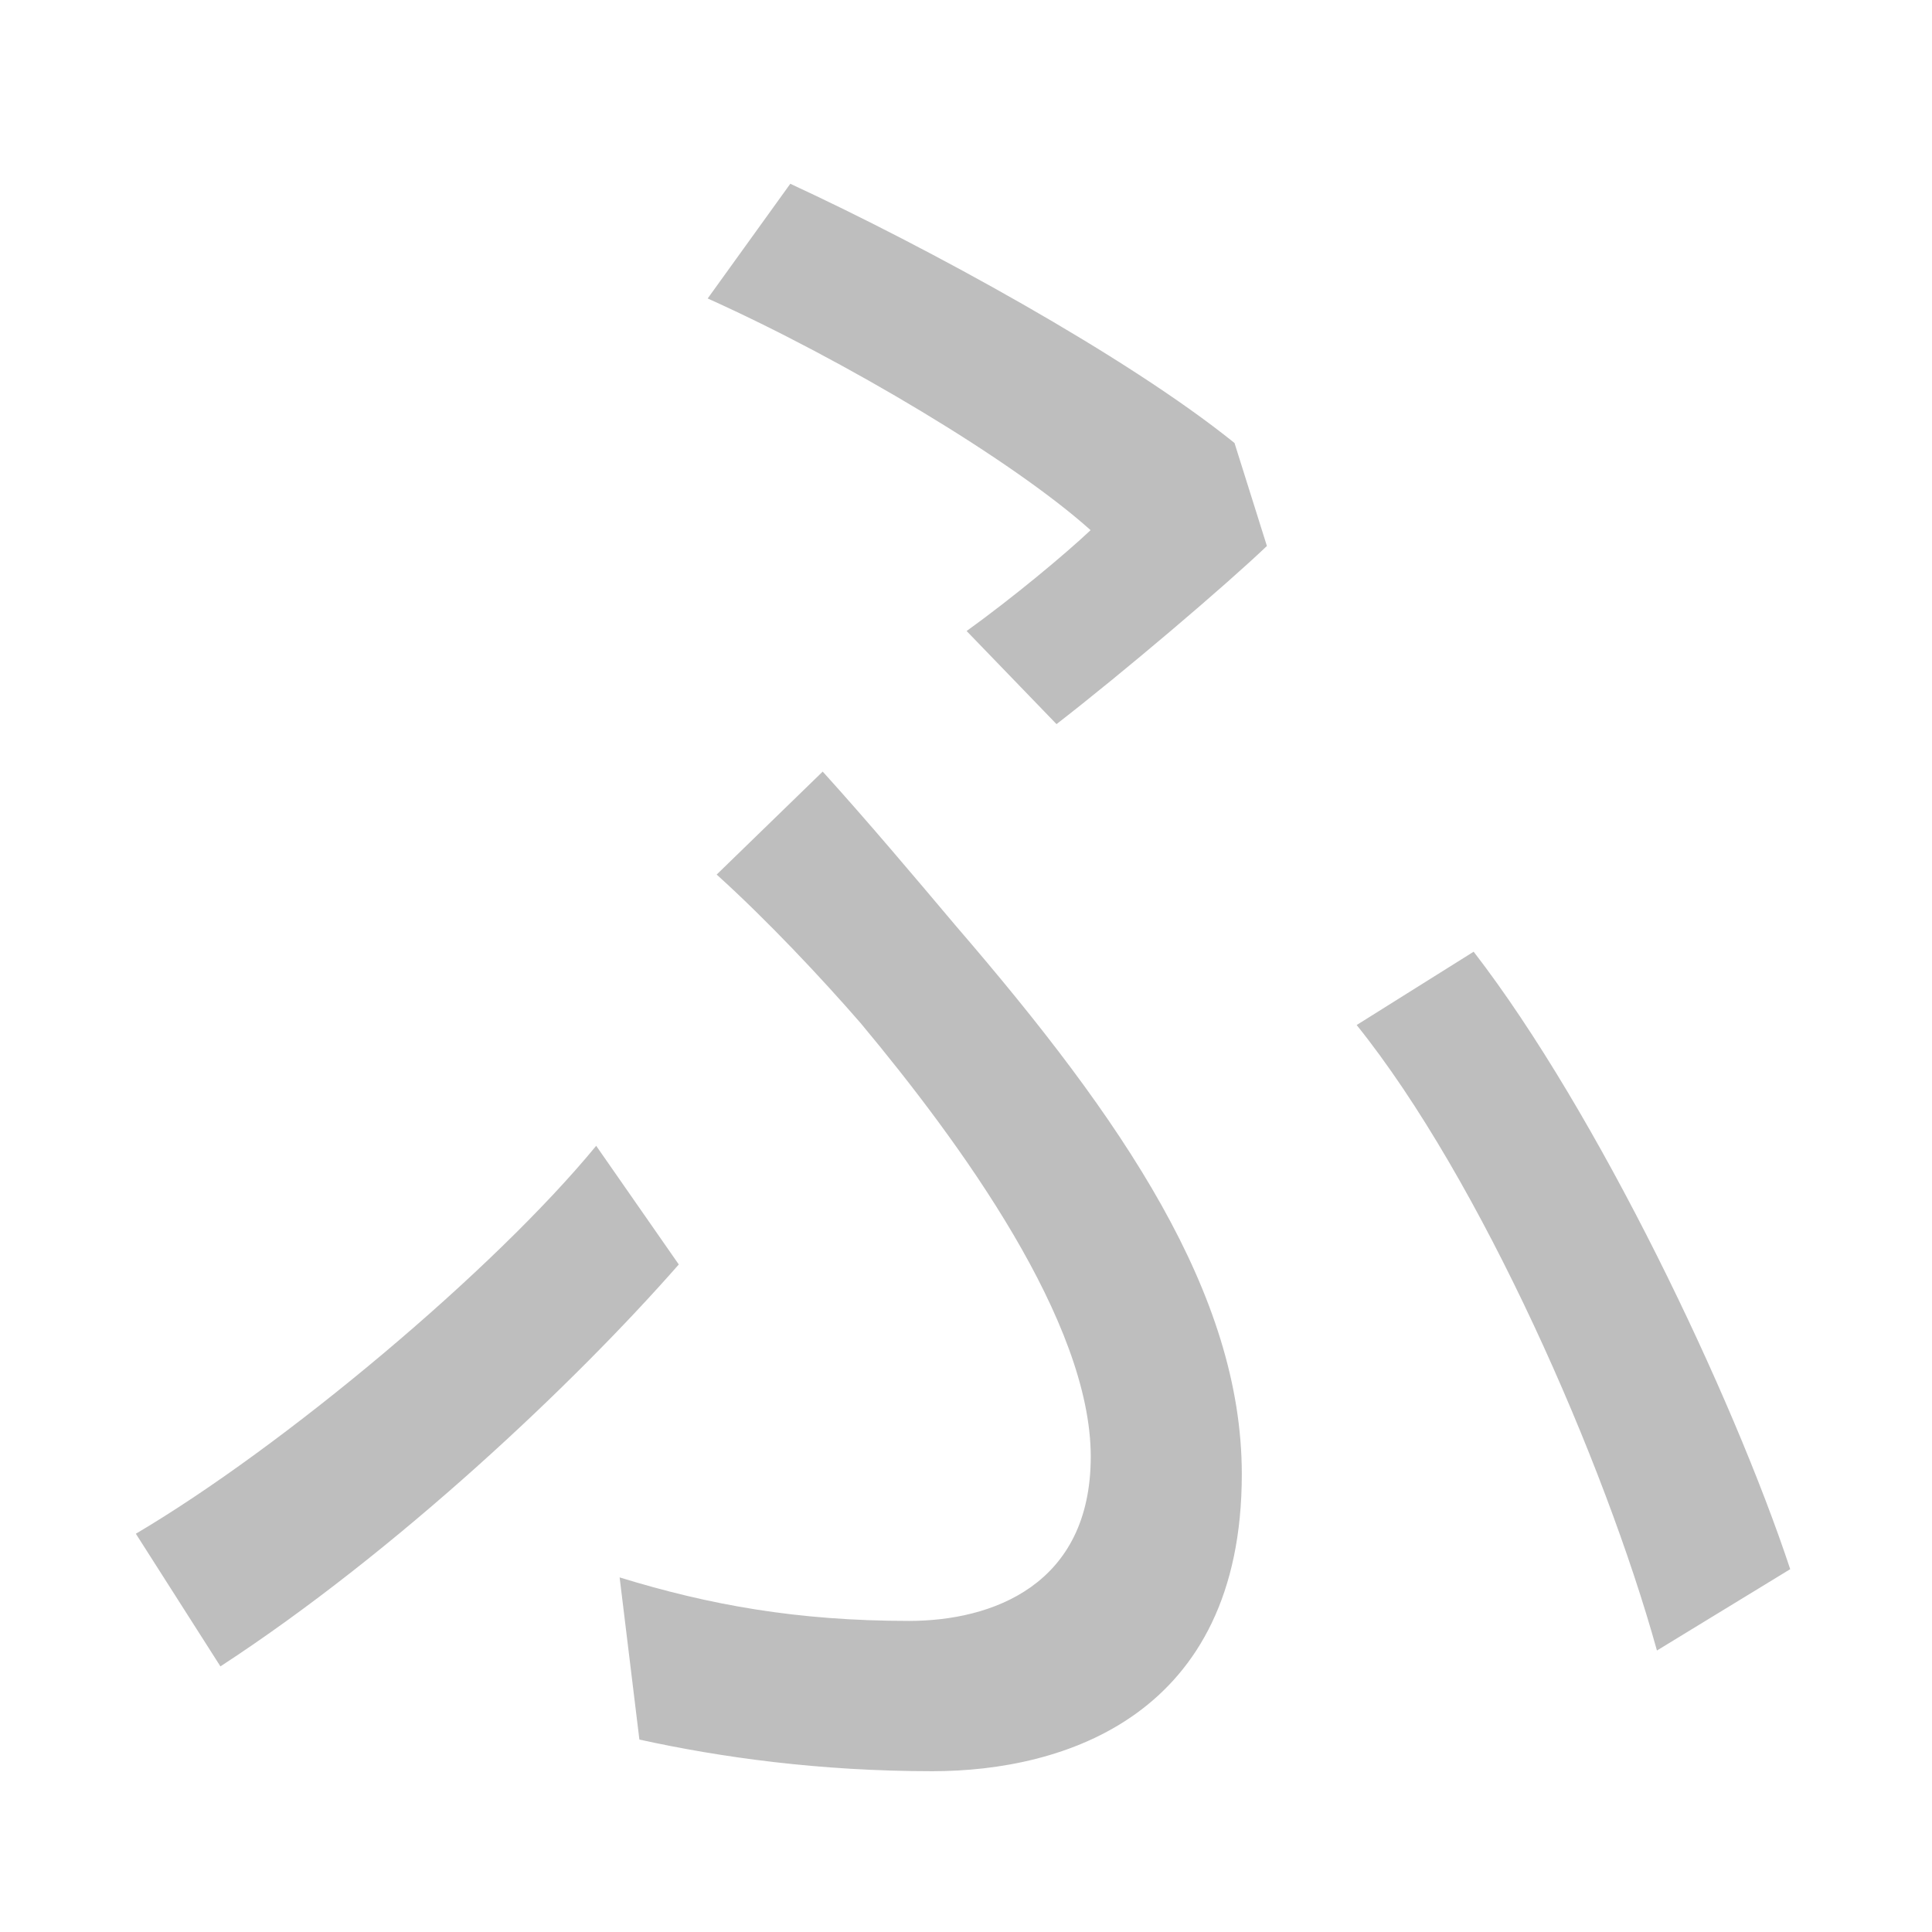
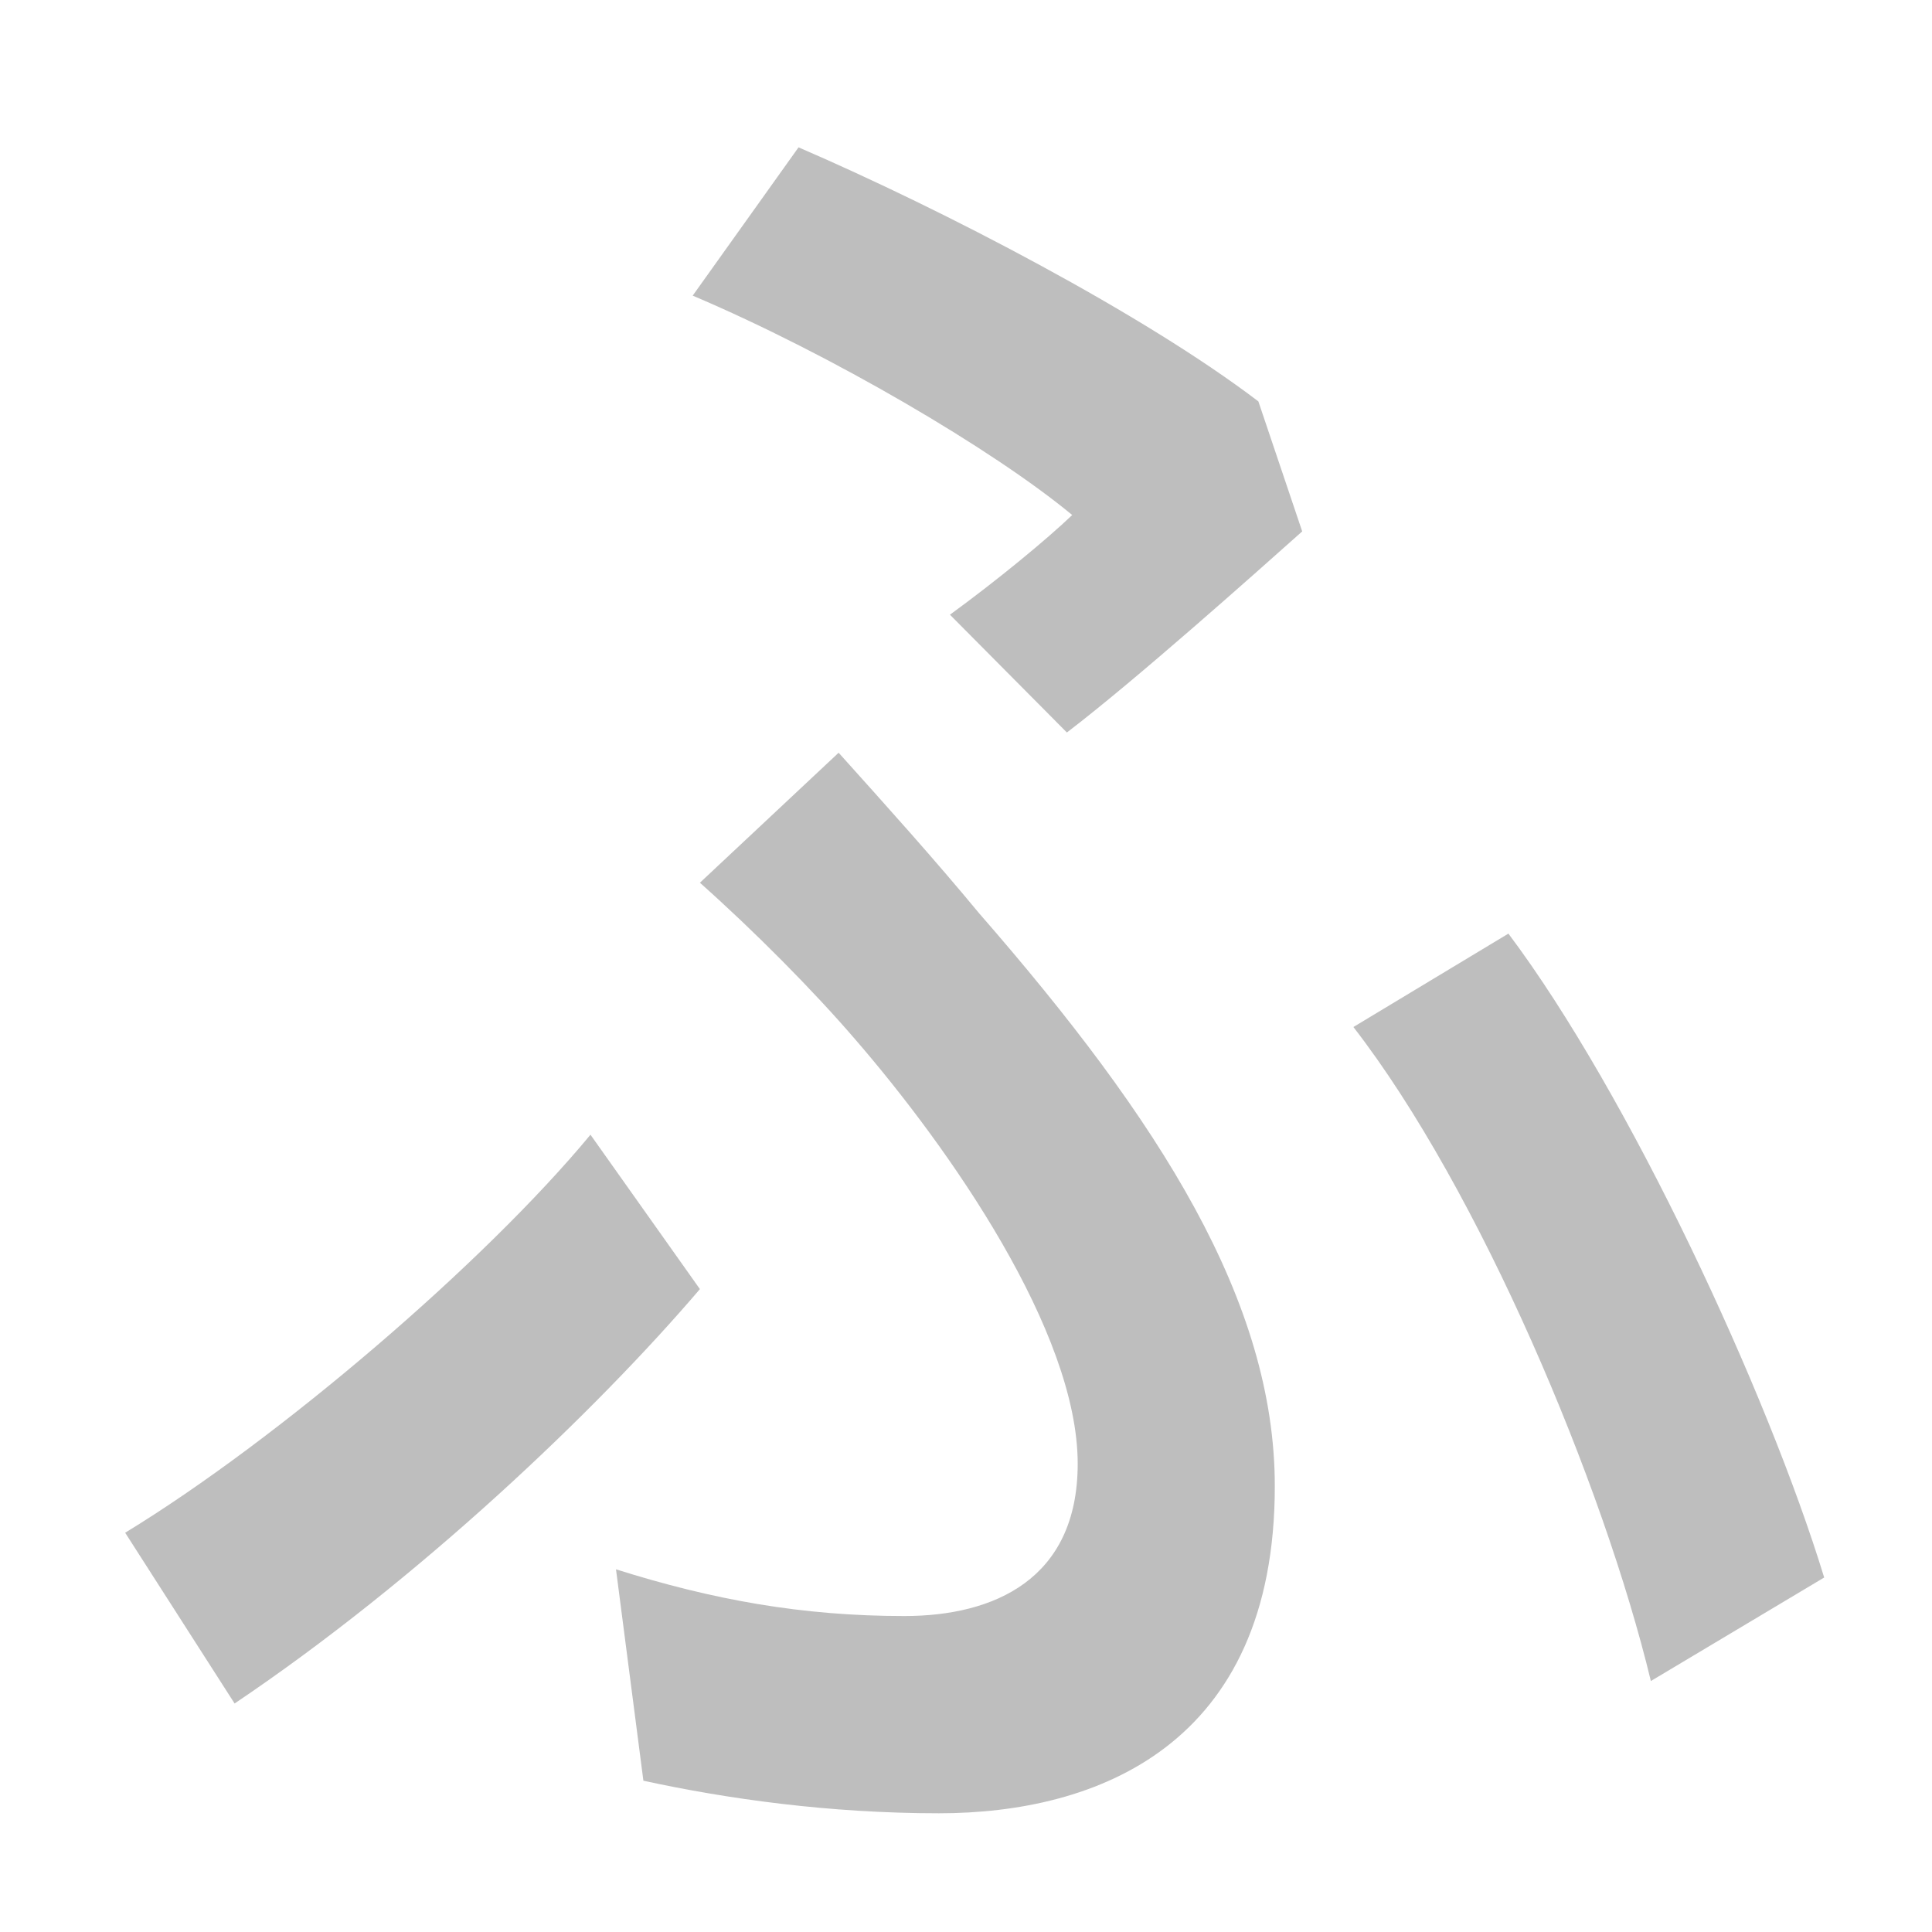
<svg xmlns="http://www.w3.org/2000/svg" width="48" height="48" viewBox="0 0 12.7 12.7" version="1.1" id="svg8">
  <defs id="defs2" />
  <g id="layer1">
    <g aria-label="ふ" id="text28" style="font-style:normal;font-weight:normal;font-size:12.354px;line-height:1.25;font-family:sans-serif;letter-spacing:0px;word-spacing:0px;opacity:0.995;fill:#BEBEBE;fill-opacity:1;stroke:none;stroke-width:0.309">
-       <path d="M 6.354,4.148 6.945,4.76 C 7.382,4.422 8.056,3.849 8.328,3.589 L 8.115,2.912 C 7.406,2.34 6.094,1.624 5.195,1.208 L 4.652,1.962 C 5.55,2.366 6.661,3.029 7.169,3.485 7.004,3.641 6.661,3.927 6.354,4.148 Z m -2.281,6.22 0.13,1.067 c 0.532,0.117 1.182,0.208 1.927,0.208 0.863,0 2.033,-0.364 2.033,-1.952 0,-1.184 -0.78,-2.329 -1.879,-3.604 C 5.999,5.749 5.703,5.398 5.408,5.072 l -0.697,0.677 c 0.331,0.299 0.686,0.677 0.946,0.976 0.662,0.794 1.513,1.965 1.513,2.85 0,0.846 -0.65,1.08 -1.194,1.08 -0.733,0 -1.312,-0.104 -1.903,-0.286 z m 6.82,0.481 0.875,-0.534 C 11.389,9.171 10.502,7.311 9.687,6.256 L 8.918,6.738 c 0.816,1.015 1.631,2.876 1.974,4.112 z M 4.462,8.312 3.919,7.532 C 3.245,8.352 1.862,9.51 0.893,10.082 l 0.556,0.872 C 2.607,10.199 3.777,9.093 4.462,8.312 Z" style="font-style:normal;font-variant:normal;font-weight:normal;font-stretch:normal;font-family:'Noto Serif Malayalam';-inkscape-font-specification:'Noto Serif Malayalam';stroke-width:0.31" id="path9" />
+       <g aria-label="ふ" transform="scale(0.9478518,1.055017)" id="text834" style="font-style:normal;font-weight:normal;font-size:12.657px;line-height:1.25;font-family:sans-serif;letter-spacing:0px;word-spacing:0px;fill:#BEBEBE;fill-opacity:1;stroke:none;stroke-width:0.098">
+         <path d="M 6.588,3.83 7.399,4.564 C 7.879,4.235 8.715,3.564 9.031,3.311 L 8.727,2.501 C 7.93,1.956 6.551,1.311 5.538,0.918 L 4.804,1.842 C 5.766,2.209 6.892,2.804 7.436,3.209 7.259,3.361 6.918,3.614 6.588,3.83 Z M 4.272,9.778 4.462,11.095 c 0.582,0.114 1.291,0.203 2.05,0.203 1.088,0 2.329,-0.418 2.329,-2.038 0,-1.152 -0.797,-2.278 -2.05,-3.569 C 6.475,5.348 6.158,5.032 5.816,4.69 L 4.854,5.5 c 0.38,0.304 0.785,0.671 1.076,0.975 0.658,0.683 1.544,1.823 1.544,2.645 0,0.721 -0.582,0.949 -1.202,0.949 -0.709,0 -1.329,-0.101 -2,-0.291 z M 11.449,10.474 12.651,9.829 C 12.259,8.677 11.297,6.817 10.461,5.817 L 9.386,6.399 C 10.259,7.411 11.12,9.247 11.449,10.474 Z M 4.854,8.032 4.095,7.07 C 3.361,7.867 1.931,8.968 0.868,9.55 L 1.627,10.614 C 2.905,9.842 4.133,8.791 4.854,8.032 Z" style="font-style:normal;font-variant:normal;font-weight:500;font-stretch:normal;font-family:'Noto Sans CJK JP';-inkscape-font-specification:'Noto Sans CJK JP Medium';fill:#BEBEBE;stroke-width:0.098" id="path833" />
+       </g>
    </g>
  </g>
</svg>
